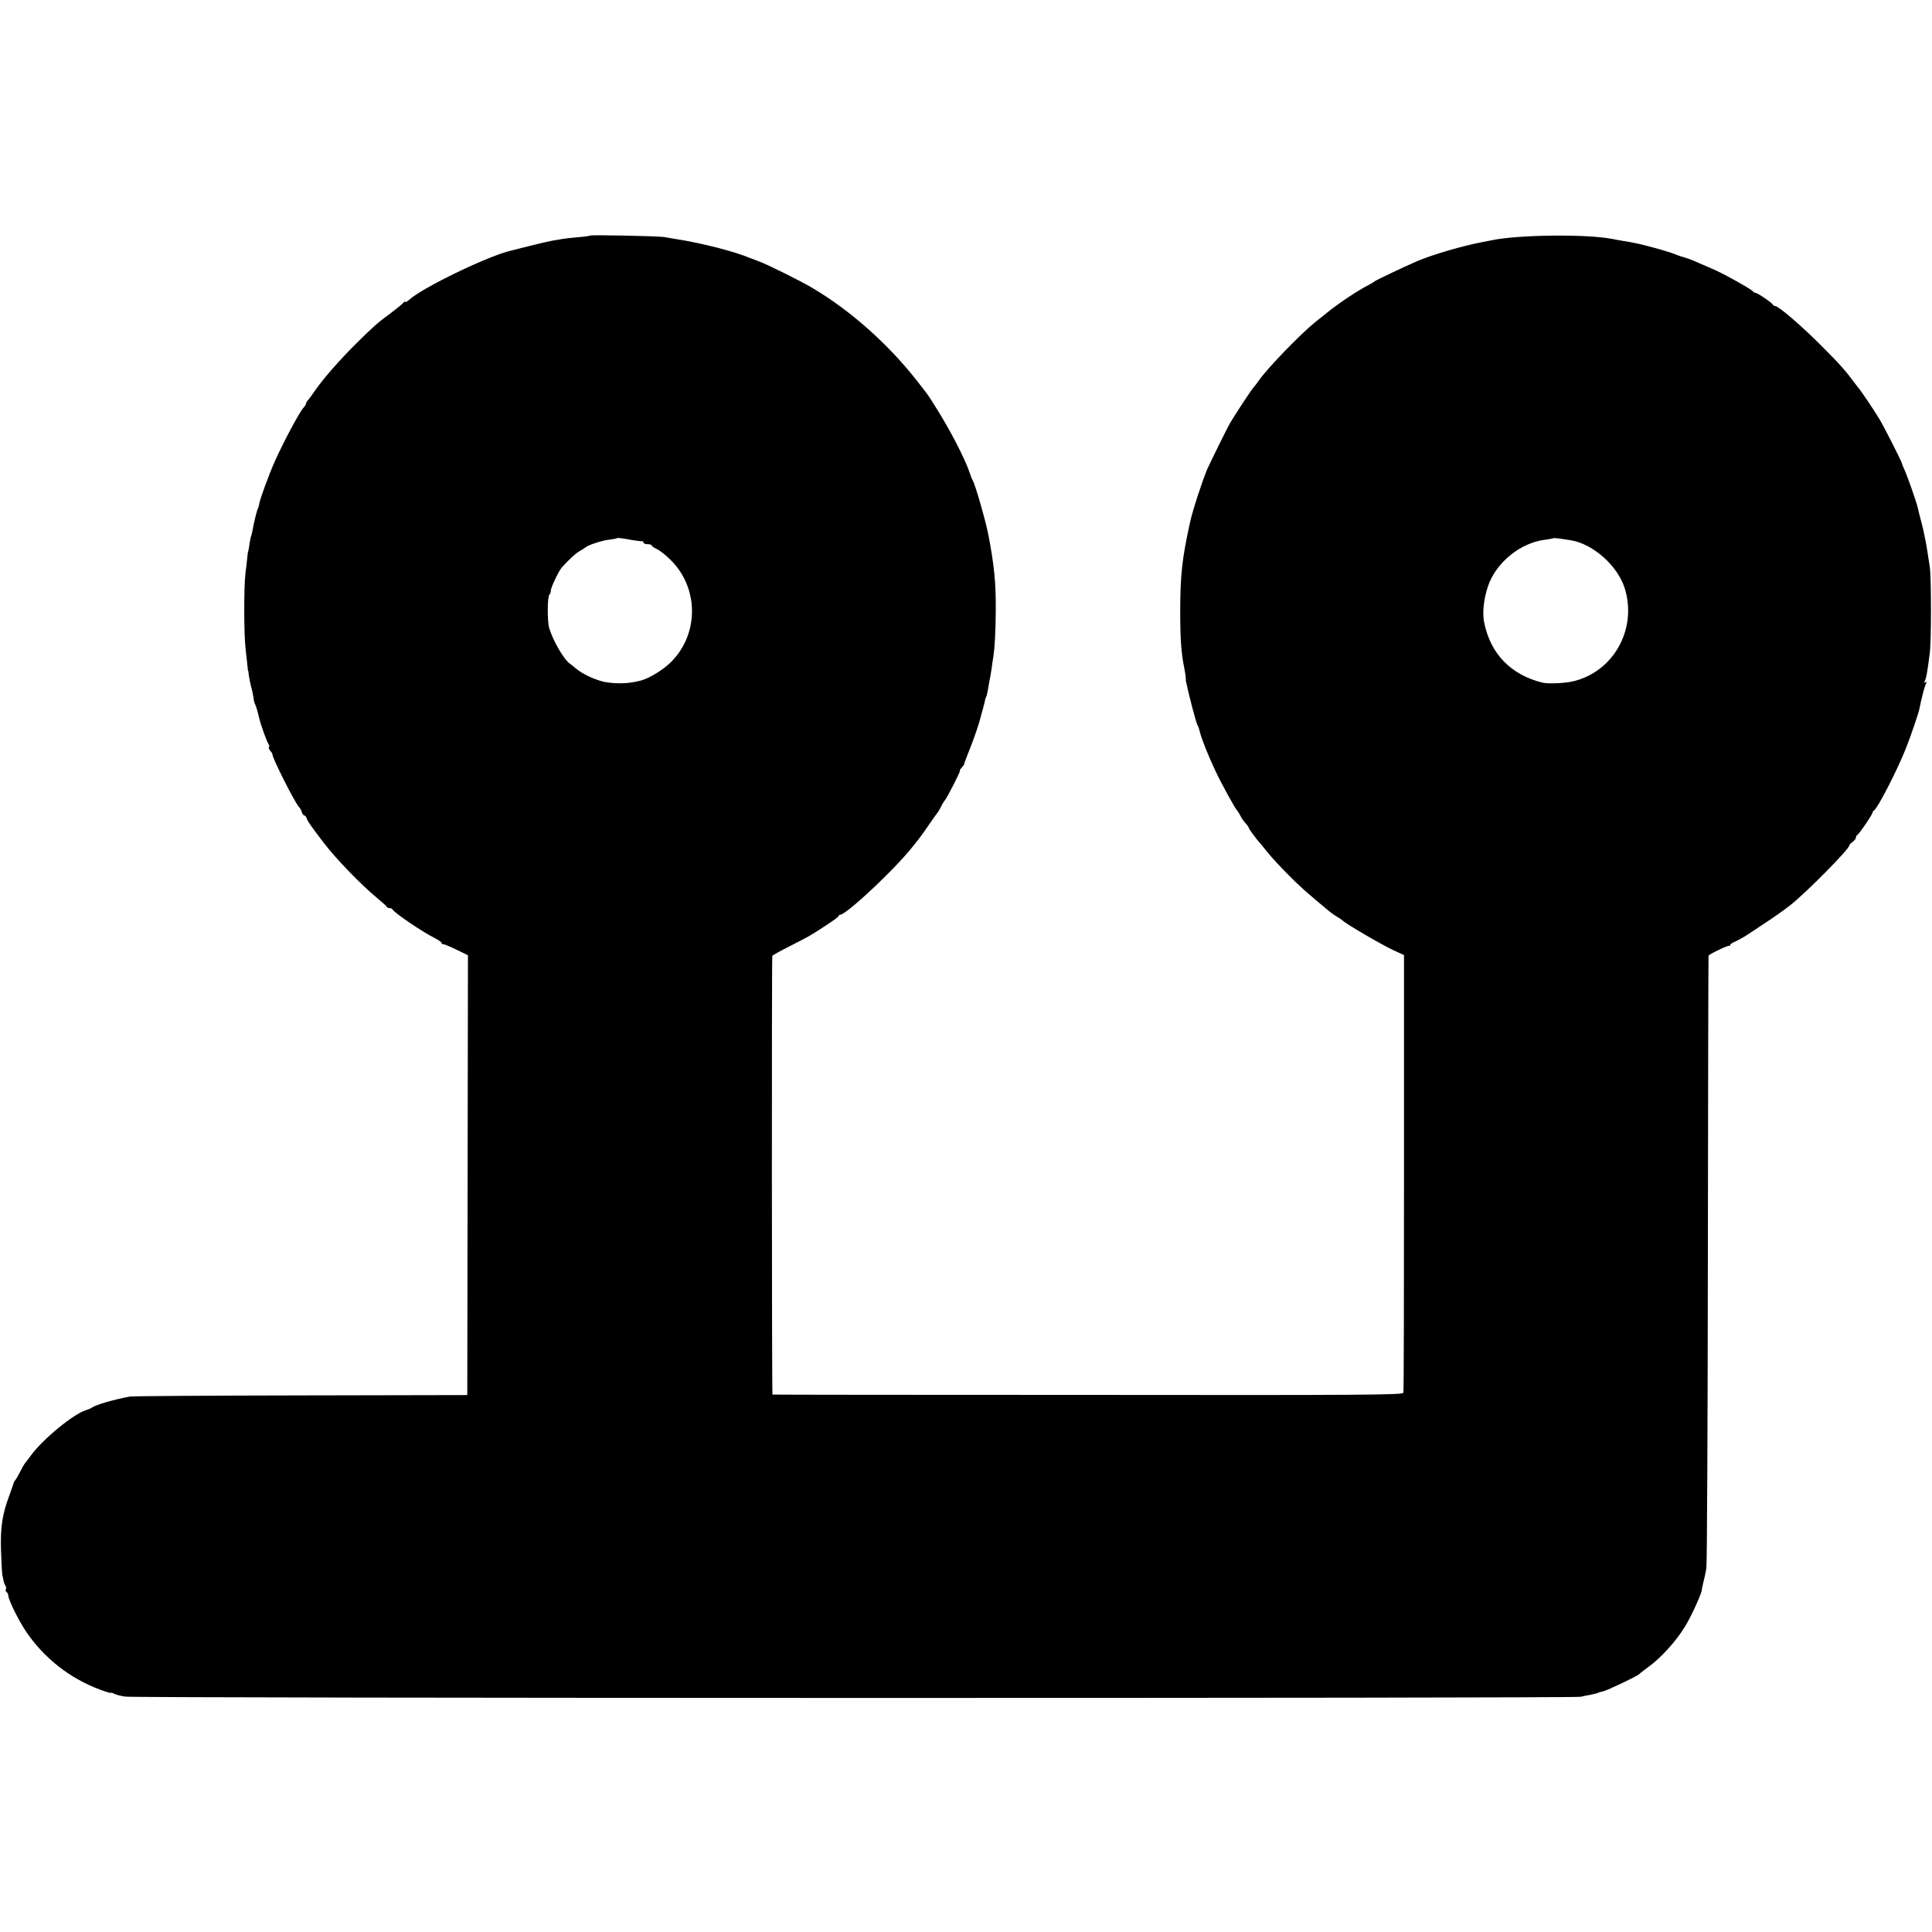
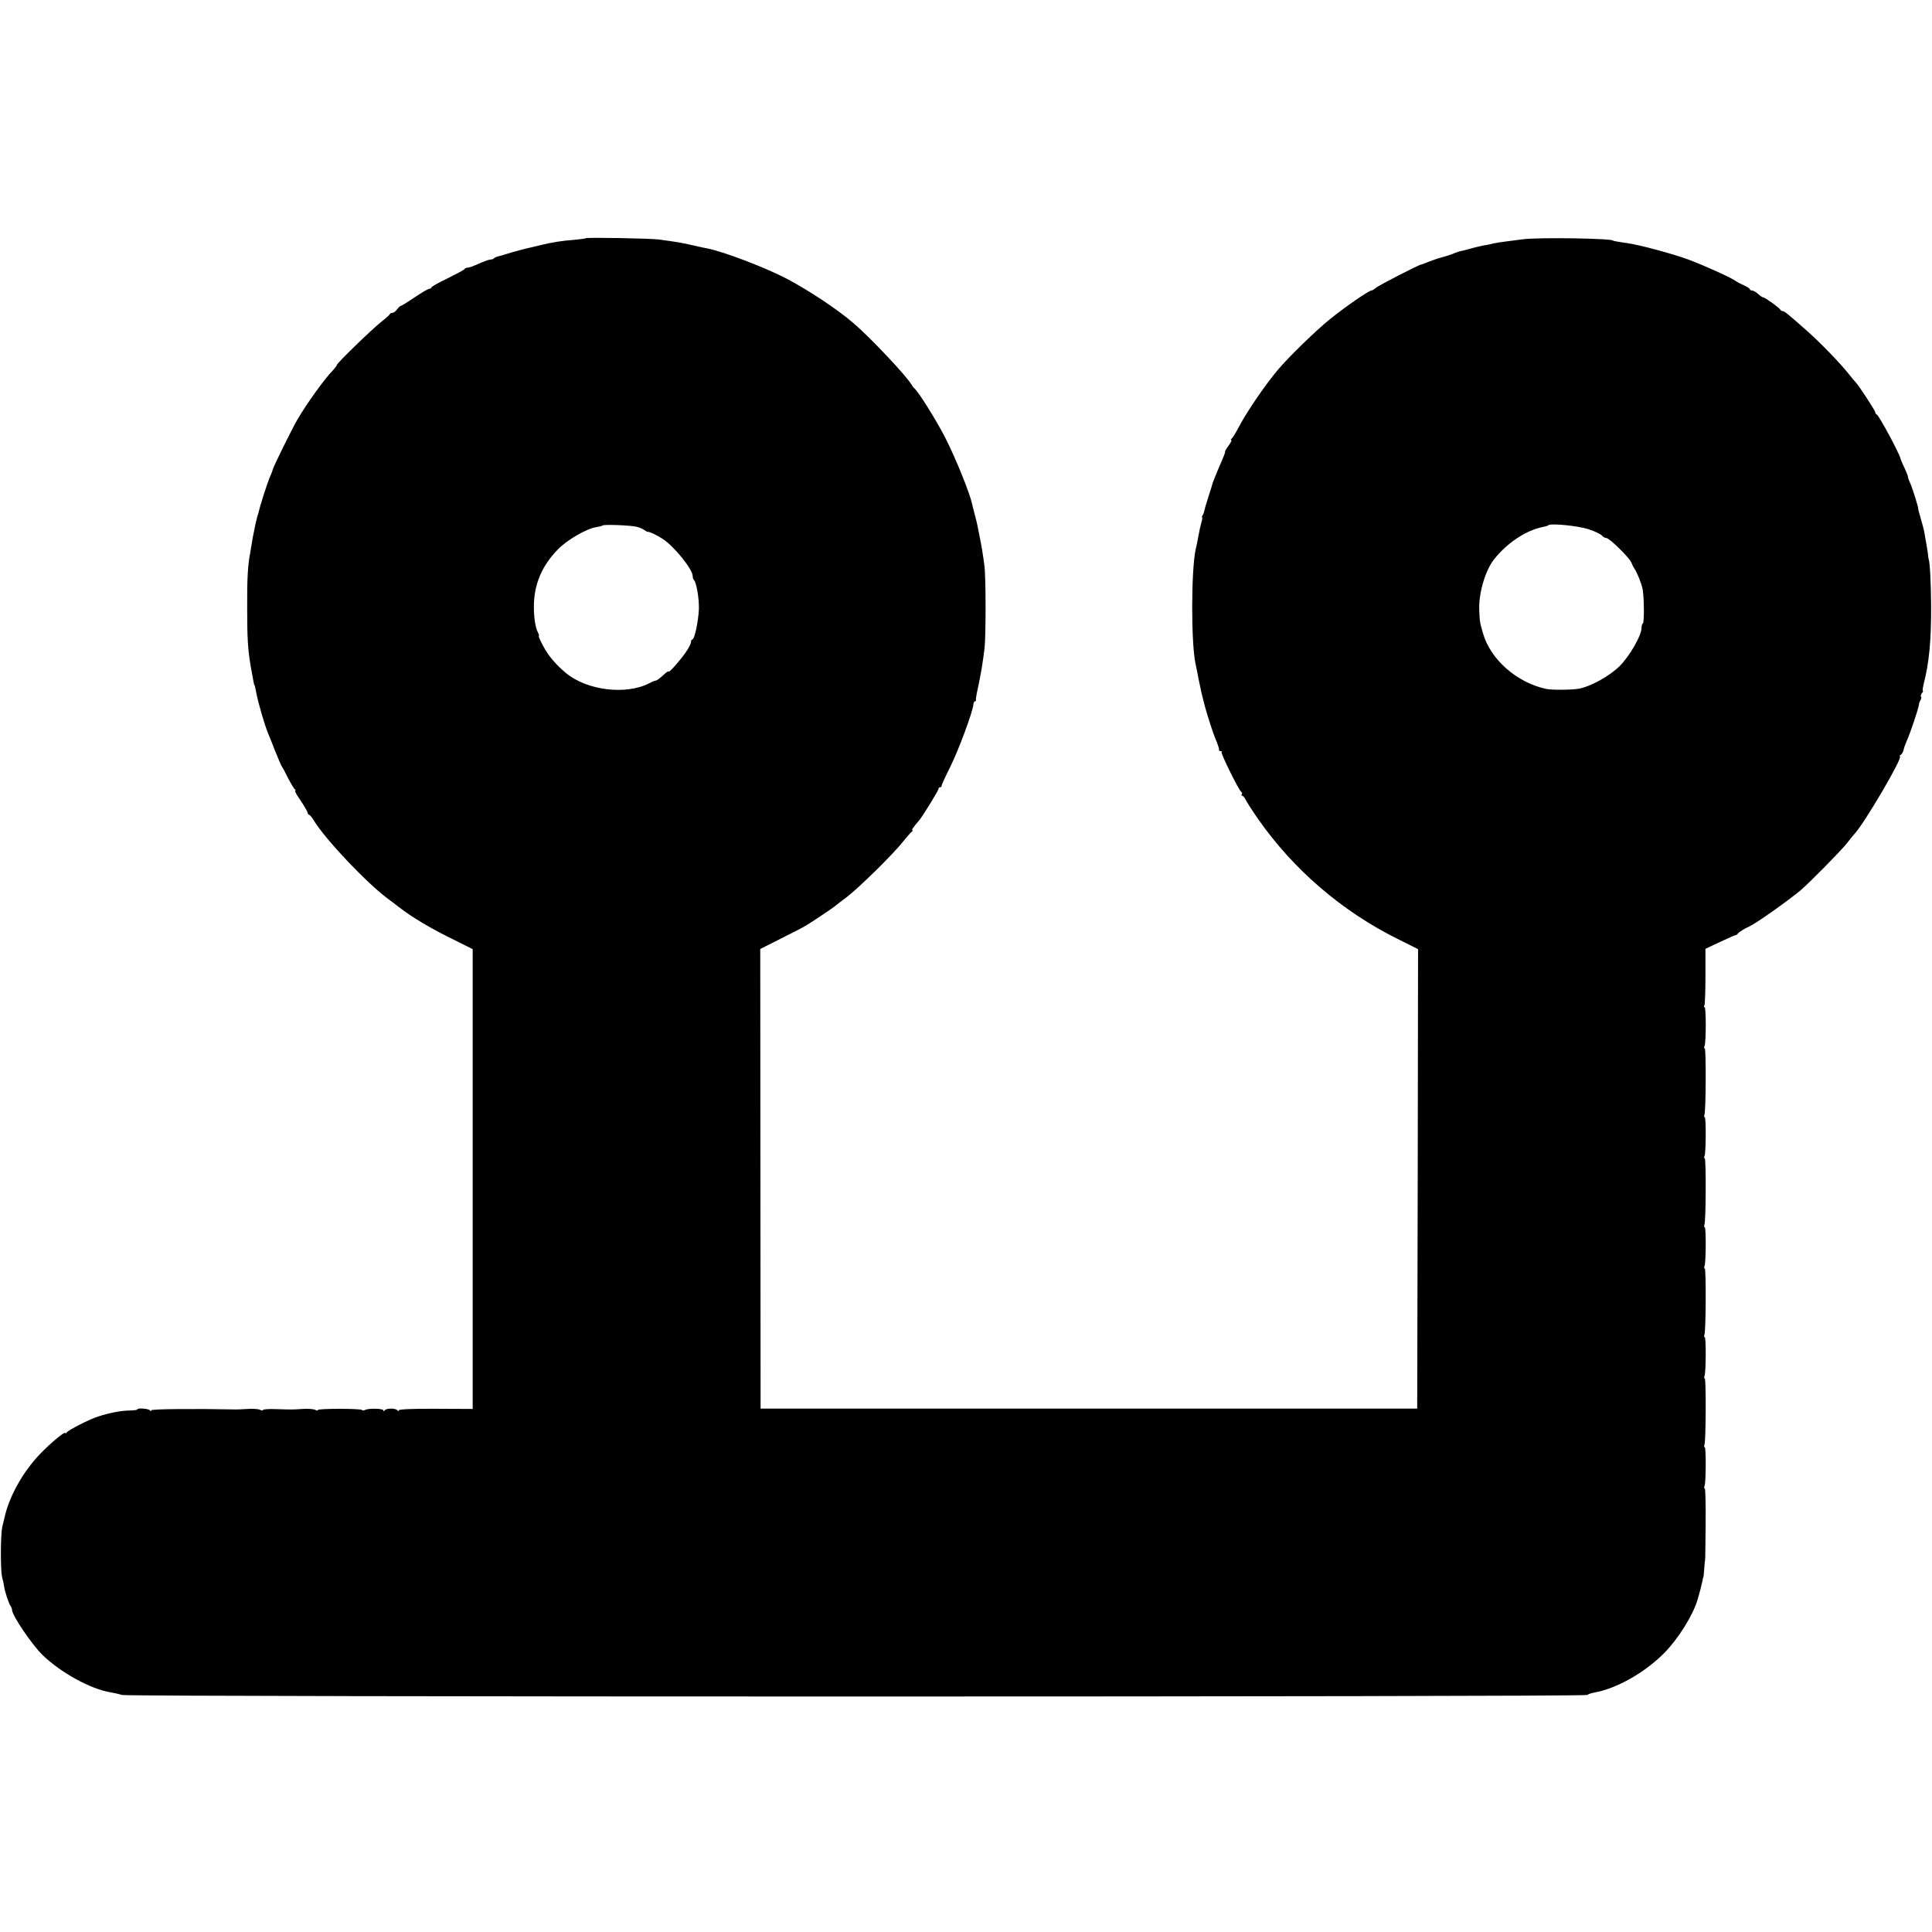
- <svg xmlns="http://www.w3.org/2000/svg" version="1.0" width="1168pt" height="1168pt" viewBox="0 0 1168 1168" preserveAspectRatio="xMidYMid meet">
-   <g transform="translate(0,1168) scale(0.1,-0.1)" fill="#000000" stroke="none">
-     <path d="M3569 10256 c-2 -2 -35 -7 -74 -10 -38 -3 -80 -8 -91 -10 -12 -2 -39 -7 -60 -10 -22 -4 -84 -18 -139 -32 -55 -14 -107 -27 -115 -29 -132 -29 -537 -224 -617 -298 -13 -11 -23 -17 -23 -12 0 5 -6 2 -12 -6 -7 -8 -40 -35 -73 -60 -85 -62 -107 -83 -210 -184 -98 -97 -204 -218 -251 -287 -16 -24 -35 -49 -41 -56 -7 -7 -13 -17 -13 -22 0 -5 -6 -15 -13 -22 -25 -26 -122 -207 -176 -328 -36 -81 -89 -226 -94 -256 -1 -11 -5 -23 -8 -29 -6 -10 -25 -88 -33 -135 -3 -14 -5 -25 -6 -25 -2 0 -10 -38 -14 -70 -3 -16 -5 -30 -6 -30 -1 0 -3 -16 -5 -35 -2 -19 -6 -62 -11 -95 -10 -78 -10 -371 1 -460 4 -38 9 -83 11 -100 1 -16 3 -30 4 -30 1 0 3 -12 4 -26 2 -15 8 -46 14 -70 7 -24 13 -55 15 -69 1 -14 5 -29 8 -35 6 -9 18 -52 25 -82 6 -33 48 -150 57 -161 5 -7 7 -15 3 -19 -3 -3 0 -13 8 -22 8 -9 14 -18 13 -21 -4 -16 134 -290 160 -318 6 -6 15 -21 18 -32 3 -11 10 -20 15 -20 5 0 11 -9 15 -19 5 -17 26 -46 102 -146 75 -98 228 -256 324 -335 29 -24 56 -48 57 -52 2 -5 10 -8 17 -8 7 0 15 -3 17 -7 8 -19 181 -137 256 -174 23 -12 42 -25 42 -30 0 -5 3 -8 8 -7 4 2 39 -13 79 -32 l72 -35 -2 -1329 -2 -1330 -1005 -2 c-553 -1 -1018 -4 -1035 -7 -101 -19 -204 -49 -230 -67 -5 -4 -21 -11 -35 -15 -75 -23 -257 -172 -330 -270 -16 -22 -34 -45 -39 -51 -5 -6 -19 -31 -31 -55 -13 -24 -25 -46 -29 -49 -3 -3 -7 -9 -8 -15 -1 -5 -14 -40 -27 -77 -42 -112 -54 -191 -50 -328 2 -69 6 -136 8 -150 3 -14 7 -32 8 -40 2 -8 7 -21 11 -27 5 -7 6 -17 2 -22 -3 -5 -1 -12 5 -16 5 -3 10 -13 10 -20 0 -25 60 -147 105 -215 108 -161 265 -286 448 -354 37 -14 67 -23 67 -20 0 2 9 0 19 -5 10 -6 41 -14 68 -18 59 -10 8770 -11 8799 -1 12 3 38 9 59 12 20 4 41 9 46 12 5 3 19 7 31 9 24 5 209 93 218 104 3 4 28 23 55 43 76 55 168 156 222 245 40 65 106 211 102 226 -1 1 4 20 9 42 6 22 14 60 18 85 4 25 8 866 9 1870 1 1004 3 1828 4 1832 1 8 113 62 124 60 4 -1 7 1 7 6 0 4 15 14 33 21 17 8 43 22 57 31 14 9 66 43 115 76 50 32 119 81 155 109 96 75 360 341 360 364 0 4 9 13 20 21 11 8 20 20 20 26 0 7 4 14 8 16 11 4 97 132 93 137 -1 2 2 7 8 11 23 14 142 246 193 375 29 73 80 222 83 245 8 44 30 129 37 144 8 14 7 17 -3 11 -8 -5 -10 -4 -5 3 11 18 17 52 33 177 9 72 9 451 0 515 -11 72 -19 124 -23 145 -2 11 -7 34 -10 50 -3 17 -12 55 -20 85 -8 30 -17 66 -20 80 -7 33 -61 186 -79 227 -8 17 -15 34 -15 37 0 10 -115 237 -143 281 -40 64 -94 144 -114 170 -13 17 -27 35 -31 40 -54 73 -85 109 -197 221 -124 125 -263 244 -284 244 -5 0 -11 4 -13 8 -4 11 -94 72 -106 72 -6 0 -12 4 -14 8 -3 9 -155 95 -220 125 -35 16 -54 24 -140 61 -18 8 -44 17 -58 21 -14 3 -34 10 -45 15 -28 12 -108 36 -180 54 -59 15 -73 18 -145 30 -19 3 -48 8 -65 12 -164 30 -568 25 -730 -9 -11 -2 -36 -7 -55 -11 -110 -20 -306 -77 -395 -116 -77 -33 -251 -116 -255 -121 -3 -3 -20 -14 -38 -23 -63 -32 -183 -112 -249 -166 -6 -5 -38 -31 -70 -56 -91 -73 -290 -279 -343 -355 -13 -19 -27 -36 -30 -39 -8 -6 -116 -170 -142 -215 -17 -28 -119 -236 -139 -280 -29 -68 -89 -251 -104 -320 -49 -224 -59 -316 -60 -535 0 -175 6 -260 26 -356 5 -28 9 -55 8 -60 -1 -5 0 -11 1 -14 1 -3 3 -12 5 -21 11 -57 58 -236 65 -244 4 -5 10 -23 14 -40 10 -42 51 -145 96 -240 37 -78 118 -225 129 -235 4 -3 12 -17 20 -32 8 -15 22 -37 33 -47 10 -11 18 -23 18 -27 0 -5 49 -72 75 -100 5 -7 26 -31 45 -55 19 -24 71 -80 115 -124 68 -70 118 -114 252 -225 12 -10 32 -24 44 -31 13 -7 29 -18 36 -24 20 -21 244 -151 310 -181 l61 -28 0 -1315 c0 -724 -1 -1323 -4 -1331 -3 -13 -223 -15 -1906 -13 -1047 0 -1905 1 -1908 2 -4 1 -5 2631 -1 2652 0 3 47 29 104 58 122 62 122 62 220 126 42 27 77 53 77 57 0 4 5 8 10 8 21 0 135 97 260 220 128 126 200 211 280 330 25 36 47 67 50 70 3 3 12 19 20 35 8 17 18 32 21 35 11 9 98 180 92 180 -3 0 1 8 10 18 8 9 16 19 16 22 0 5 8 27 41 110 20 50 50 139 56 165 1 6 8 30 15 55 7 25 13 50 14 55 0 6 3 15 6 20 4 6 10 33 14 60 5 28 10 57 12 65 1 8 5 30 8 49 2 18 7 52 11 75 8 54 13 147 14 276 1 164 -9 272 -45 458 -17 87 -80 305 -94 327 -4 6 -13 28 -20 50 -29 86 -120 261 -205 395 -48 77 -40 65 -118 165 -172 218 -399 420 -628 555 -67 40 -272 142 -320 159 -19 7 -44 17 -55 21 -95 40 -294 91 -450 115 -22 4 -53 9 -70 12 -38 6 -441 14 -446 9z m261 -1842 c25 -4 48 -7 53 -6 4 1 7 -2 7 -8 0 -5 11 -10 25 -10 14 0 25 -3 25 -8 0 -4 14 -13 30 -21 17 -7 55 -37 84 -66 172 -169 173 -449 1 -619 -48 -47 -130 -97 -180 -110 -67 -18 -129 -21 -200 -12 -60 7 -151 48 -195 86 -14 12 -30 25 -35 28 -35 23 -100 135 -125 215 -12 40 -11 195 2 203 4 3 8 13 8 23 0 19 47 118 67 141 45 50 89 90 112 101 14 8 28 17 31 20 11 12 97 41 140 46 25 3 47 7 49 9 4 4 18 2 101 -12z m5665 0 c135 -21 284 -154 327 -289 78 -248 -68 -509 -316 -565 -51 -11 -148 -15 -181 -7 -189 47 -311 171 -351 357 -14 60 -5 147 22 227 49 142 194 261 344 280 25 3 47 7 49 9 3 3 39 -1 106 -12z" />
+ <svg xmlns="http://www.w3.org/2000/svg" version="1.0" width="1124pt" height="1124pt" viewBox="0 0 1124 1124" preserveAspectRatio="xMidYMid meet">
+   <g transform="translate(0,1124) scale(0.1,-0.1)" fill="#000000" stroke="none">
+     <path d="M3408 9854 c-3 -2 -31 -6 -64 -9 -79 -6 -127 -14 -199 -31 -33 -8 -69 -17 -80 -19 -11 -2 -51 -13 -90 -24 -38 -12 -75 -23 -82 -24 -7 -2 -16 -6 -19 -10 -4 -4 -13 -7 -21 -7 -7 0 -32 -9 -56 -19 -46 -21 -67 -28 -81 -29 -5 0 -12 -4 -15 -9 -3 -4 -48 -28 -98 -53 -51 -24 -93 -48 -93 -52 0 -4 -6 -8 -12 -8 -7 0 -46 -23 -86 -50 -41 -28 -77 -50 -81 -50 -3 0 -13 -9 -21 -20 -8 -11 -20 -20 -26 -20 -7 0 -14 -3 -16 -7 -1 -5 -25 -26 -53 -48 -54 -43 -255 -238 -255 -248 0 -3 -10 -17 -22 -30 -52 -53 -156 -199 -209 -290 -34 -60 -140 -274 -143 -291 -1 -6 -9 -27 -18 -46 -13 -31 -57 -168 -62 -195 -1 -5 -5 -19 -9 -30 -3 -11 -8 -31 -11 -45 -3 -14 -7 -36 -10 -50 -3 -13 -8 -40 -11 -60 -3 -20 -8 -47 -10 -60 -13 -66 -18 -150 -17 -315 0 -184 4 -245 22 -350 18 -97 18 -100 20 -100 2 0 5 -15 13 -55 11 -55 48 -182 66 -225 5 -11 24 -58 42 -105 19 -47 36 -87 39 -90 3 -3 19 -32 35 -65 17 -33 35 -63 40 -67 6 -4 6 -8 2 -8 -4 0 10 -27 33 -59 22 -33 40 -65 40 -70 0 -6 4 -11 8 -11 4 0 15 -13 25 -29 65 -110 319 -378 442 -466 15 -11 39 -29 54 -41 77 -60 187 -126 329 -195 l102 -51 0 -1337 0 -1338 -215 1 c-137 1 -215 -3 -215 -9 0 -7 -3 -7 -8 0 -4 6 -20 10 -37 10 -16 0 -33 -4 -37 -10 -5 -7 -8 -7 -8 0 0 11 -89 13 -106 2 -6 -3 -14 -4 -18 0 -9 9 -256 9 -256 0 0 -4 -8 -4 -17 1 -10 5 -43 7 -73 5 -64 -4 -53 -4 -153 -1 -42 2 -77 -1 -77 -5 0 -4 -8 -4 -17 1 -10 5 -43 7 -73 5 -30 -2 -59 -3 -65 -3 -246 5 -495 3 -495 -5 0 -7 -3 -7 -8 0 -7 10 -72 15 -72 6 0 -4 -19 -6 -43 -7 -51 0 -117 -13 -186 -35 -49 -15 -174 -79 -183 -93 -4 -6 -8 -7 -8 -3 0 13 -89 -61 -148 -123 -99 -103 -180 -249 -206 -370 -3 -14 -9 -36 -12 -50 -11 -42 -12 -250 -2 -294 6 -22 11 -48 12 -56 3 -27 29 -105 38 -114 4 -6 8 -16 8 -22 0 -32 116 -203 179 -264 107 -103 281 -198 396 -216 17 -3 46 -9 65 -15 47 -12 8509 -12 8524 0 6 5 25 11 41 14 131 23 298 118 411 234 78 80 162 214 189 303 12 39 25 90 29 110 2 14 5 25 6 25 1 0 3 23 5 50 2 28 4 50 5 50 1 0 2 93 3 208 1 114 -1 207 -5 207 -4 0 -5 7 -1 16 8 22 9 224 1 224 -4 0 -5 7 -2 15 9 22 10 385 2 385 -4 0 -5 7 -1 16 8 22 9 224 1 224 -4 0 -5 7 -2 15 9 22 10 385 2 385 -4 0 -5 7 -1 16 8 22 9 224 1 224 -4 0 -5 7 -2 15 9 22 10 385 2 385 -4 0 -5 7 -1 16 8 22 9 224 1 224 -4 0 -5 7 -2 15 9 22 10 385 2 385 -4 0 -5 7 -1 16 9 24 9 224 0 224 -5 0 -5 5 -1 11 3 6 6 83 6 170 l0 159 87 41 c47 22 88 40 90 39 2 -1 7 2 10 7 7 10 39 30 66 42 39 17 219 144 300 211 50 42 238 233 270 274 17 22 35 45 41 51 56 56 290 455 267 455 -4 0 -2 4 5 8 7 5 14 18 17 30 2 12 11 36 19 54 18 39 65 178 69 204 1 11 6 25 11 32 4 7 5 16 2 19 -3 3 -1 12 5 20 6 7 9 13 6 13 -3 0 -1 17 4 38 33 130 44 250 44 452 -1 140 -7 260 -15 280 -1 3 -2 8 -2 11 1 7 -12 85 -23 144 -3 17 -13 53 -21 80 -8 28 -14 51 -14 53 3 6 -33 120 -46 149 -8 17 -14 35 -14 40 0 5 -10 29 -21 53 -12 24 -22 49 -23 54 -5 27 -125 250 -137 254 -5 2 -9 8 -9 13 0 10 -95 155 -114 175 -6 6 -22 25 -36 43 -50 64 -167 185 -246 255 -115 102 -133 116 -143 116 -5 0 -11 3 -13 8 -4 10 -90 72 -100 72 -5 0 -18 9 -30 20 -12 11 -28 20 -35 20 -7 0 -13 3 -13 8 0 4 -15 13 -32 21 -18 8 -40 19 -48 25 -24 19 -188 93 -280 127 -94 34 -280 84 -350 94 -55 8 -85 13 -85 15 0 13 -435 20 -525 8 -30 -4 -75 -10 -100 -13 -25 -3 -56 -8 -70 -11 -14 -4 -34 -8 -46 -10 -11 -1 -40 -8 -65 -14 -24 -7 -53 -14 -64 -17 -29 -6 -37 -9 -66 -21 -15 -6 -45 -15 -67 -21 -22 -6 -56 -18 -76 -26 -20 -8 -37 -15 -38 -14 -7 2 -253 -124 -265 -137 -8 -7 -19 -14 -24 -14 -15 0 -151 -94 -242 -167 -79 -64 -239 -219 -303 -295 -77 -92 -182 -246 -230 -338 -16 -30 -33 -58 -39 -62 -5 -4 -6 -8 -2 -8 5 0 -2 -15 -15 -32 -13 -18 -22 -34 -21 -35 3 -3 -5 -23 -42 -108 -13 -31 -27 -66 -30 -75 0 -3 -11 -38 -24 -78 -13 -40 -24 -78 -25 -85 -1 -7 -5 -18 -9 -24 -5 -7 -6 -13 -3 -13 2 0 0 -15 -5 -32 -5 -18 -12 -48 -15 -67 -3 -18 -8 -42 -10 -52 -2 -11 -6 -27 -8 -36 -26 -122 -27 -537 -1 -663 3 -14 12 -56 19 -95 15 -74 17 -83 36 -155 14 -51 47 -155 60 -185 17 -41 23 -60 22 -67 -1 -5 3 -8 10 -8 6 0 9 -3 5 -6 -6 -7 103 -227 115 -232 5 -2 6 -8 2 -13 -3 -5 -1 -9 4 -9 5 0 13 -10 19 -23 6 -12 39 -64 74 -114 204 -292 486 -534 807 -694 l122 -61 -2 -1337 -3 -1336 -1910 0 -1910 0 -1 1337 -1 1337 121 61 c67 33 130 66 141 73 35 20 170 111 175 117 3 3 32 25 65 50 69 52 272 251 330 325 22 28 45 53 50 57 6 4 7 8 3 8 -7 0 7 20 37 54 19 21 115 177 115 186 0 6 4 10 10 10 5 0 9 3 8 8 -1 4 22 54 51 112 48 96 131 320 134 362 1 10 5 18 9 18 4 0 7 3 6 8 -2 6 4 38 18 102 12 58 22 117 32 200 8 69 8 419 -1 480 -9 70 -18 121 -28 170 -5 25 -11 54 -13 65 -2 11 -9 40 -16 65 -7 25 -13 52 -15 60 -13 61 -94 262 -154 380 -51 101 -160 275 -181 290 -4 3 -11 12 -16 21 -29 51 -244 279 -341 361 -96 82 -254 186 -383 255 -123 65 -367 158 -462 177 -13 2 -52 11 -88 19 -59 14 -101 21 -200 34 -49 6 -417 13 -422 7z m297 -1679 c17 -4 36 -13 44 -19 8 -6 17 -11 20 -10 9 1 53 -19 86 -41 68 -44 175 -177 175 -217 0 -8 3 -18 7 -22 15 -15 31 -110 29 -170 -3 -70 -25 -176 -38 -176 -4 0 -8 -7 -8 -16 0 -8 -13 -34 -29 -57 -32 -47 -101 -125 -101 -114 0 4 -9 -1 -19 -10 -35 -32 -50 -43 -58 -43 -4 0 -21 -7 -36 -15 -135 -70 -363 -42 -485 60 -58 48 -102 100 -131 155 -18 33 -30 60 -26 60 3 0 0 10 -6 22 -14 26 -23 83 -23 148 0 129 46 239 142 336 53 54 166 119 220 127 19 3 36 7 38 10 7 7 166 1 199 -8z m5537 -14 c37 -12 72 -29 78 -37 7 -8 18 -14 25 -14 18 0 132 -112 145 -141 5 -13 14 -31 20 -39 16 -25 39 -83 46 -115 9 -46 11 -196 2 -201 -4 -3 -8 -16 -8 -28 0 -43 -69 -163 -127 -221 -60 -59 -168 -119 -239 -132 -42 -7 -156 -8 -189 -1 -171 37 -324 172 -367 323 -19 65 -19 67 -22 135 -4 100 35 231 87 297 78 97 187 169 287 188 12 2 25 6 27 9 13 13 175 -3 235 -23z" />
  </g>
</svg>
